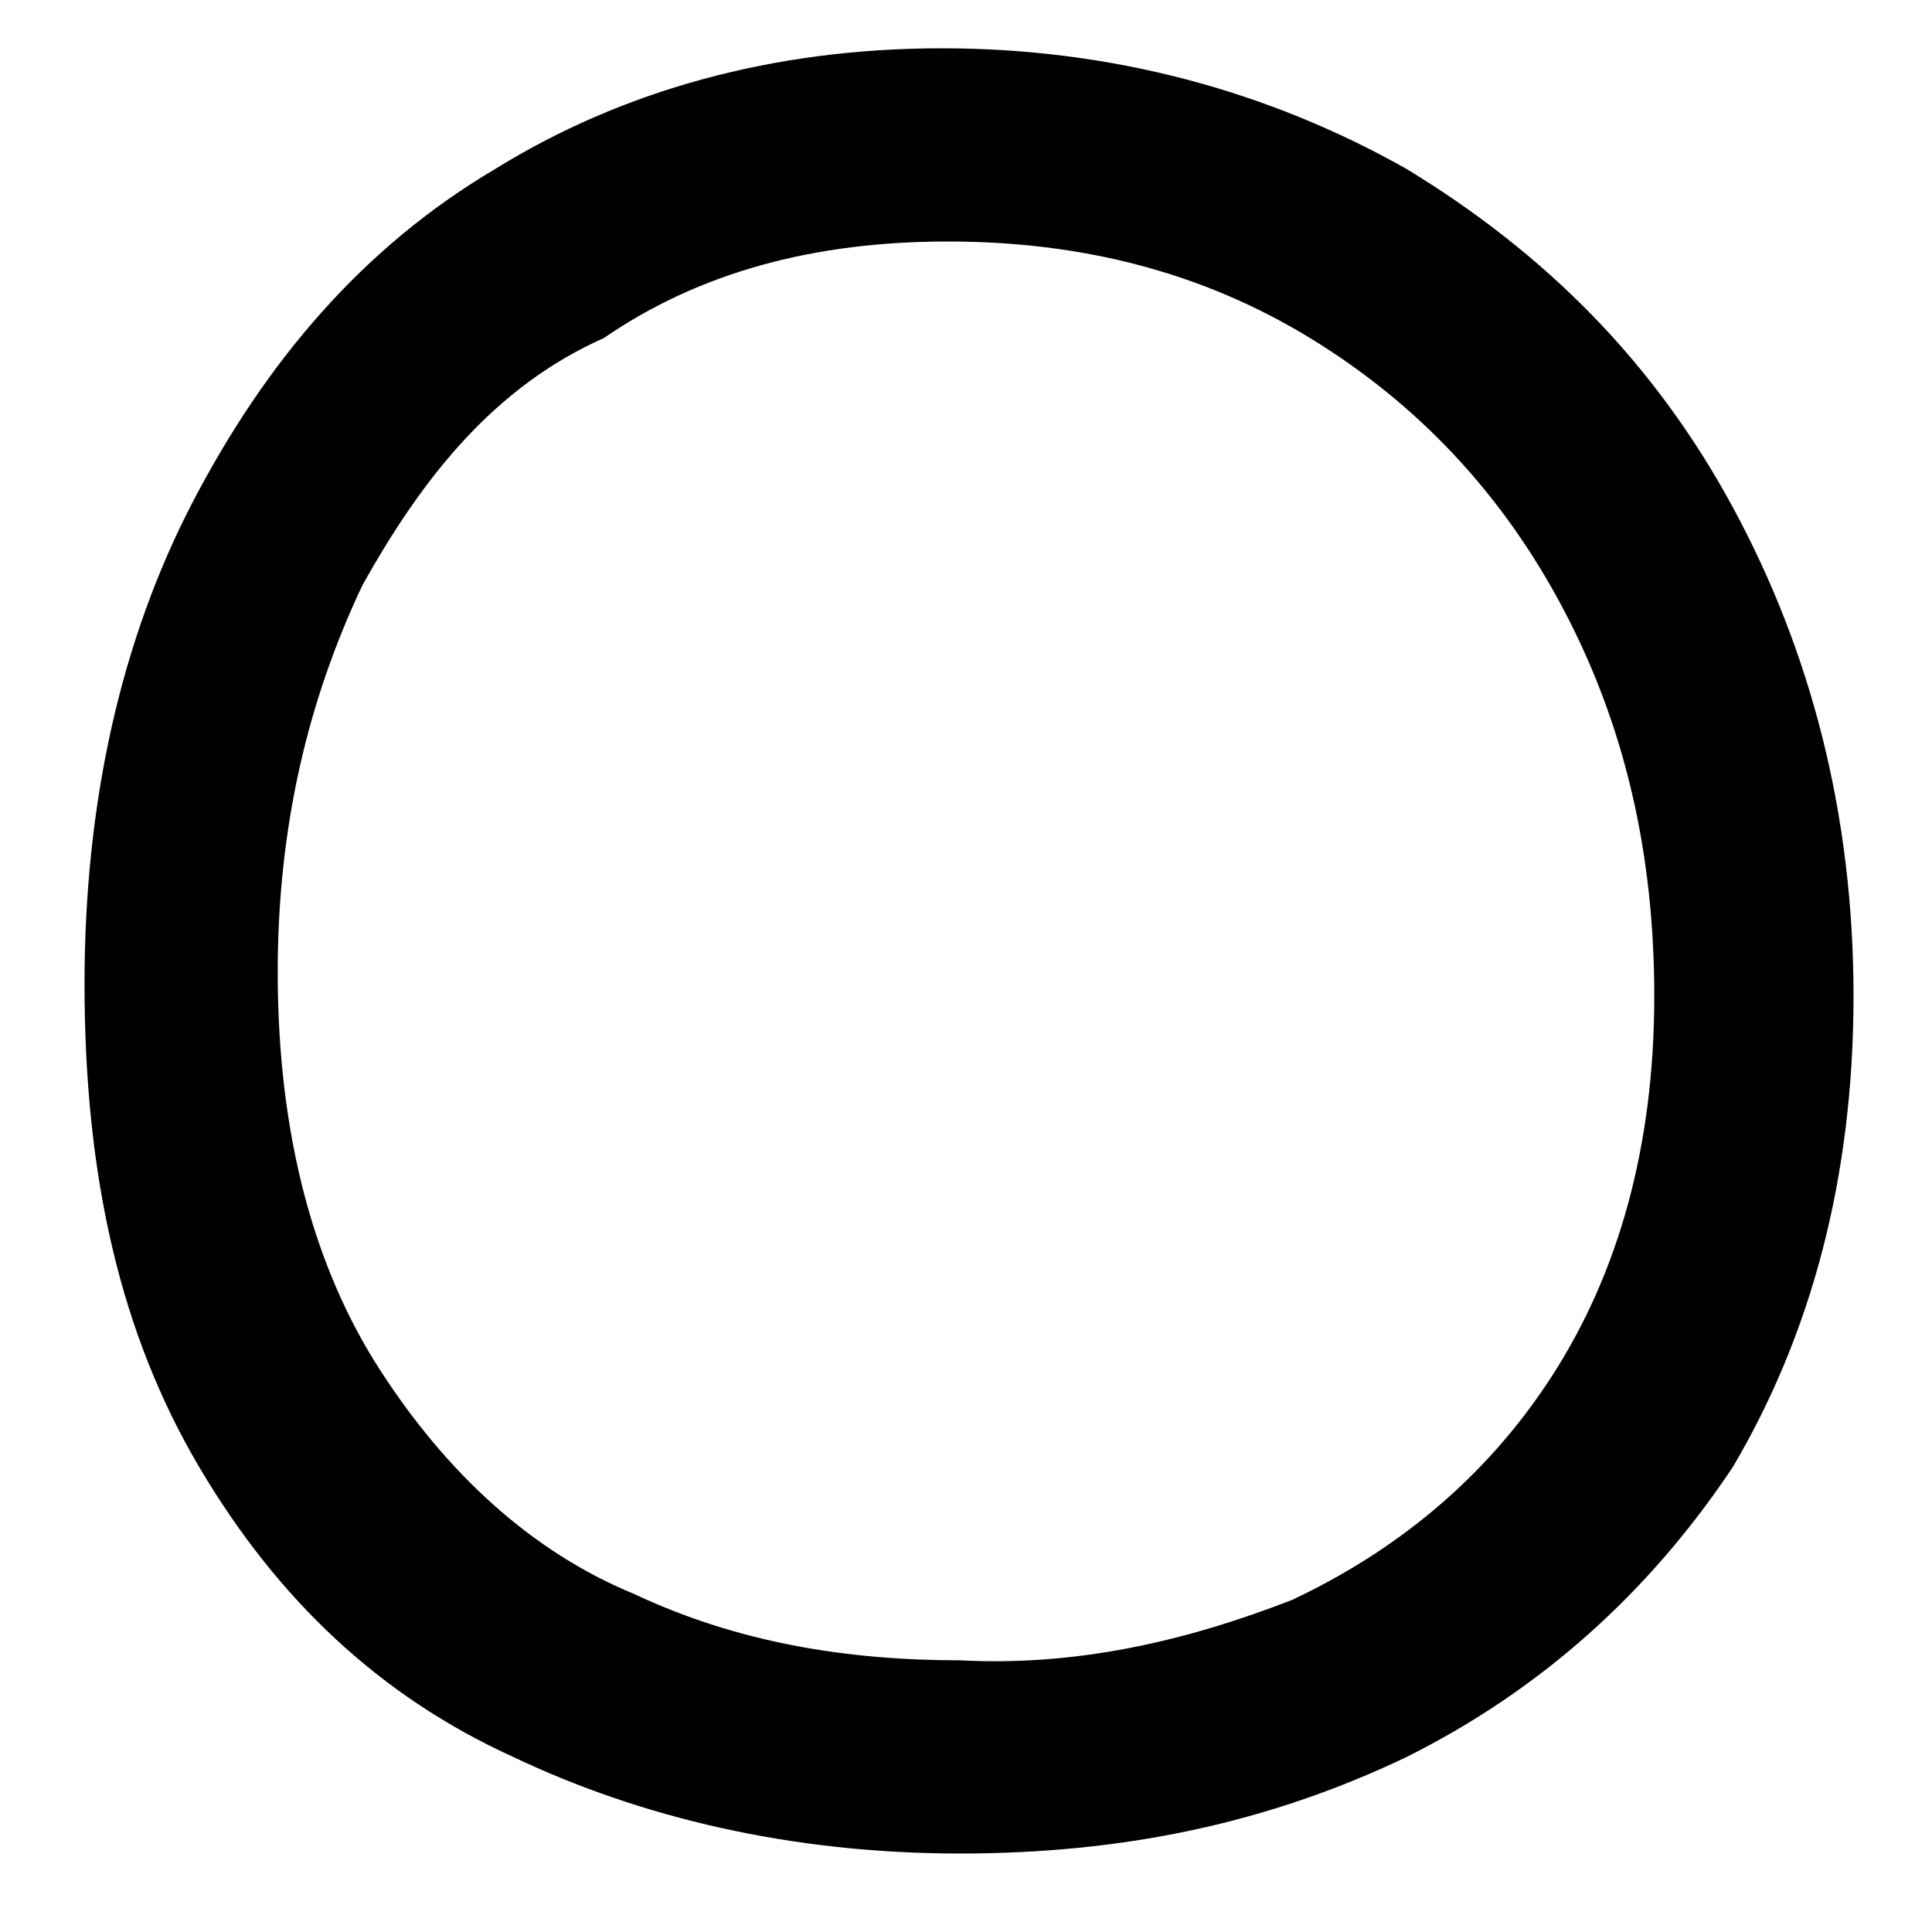
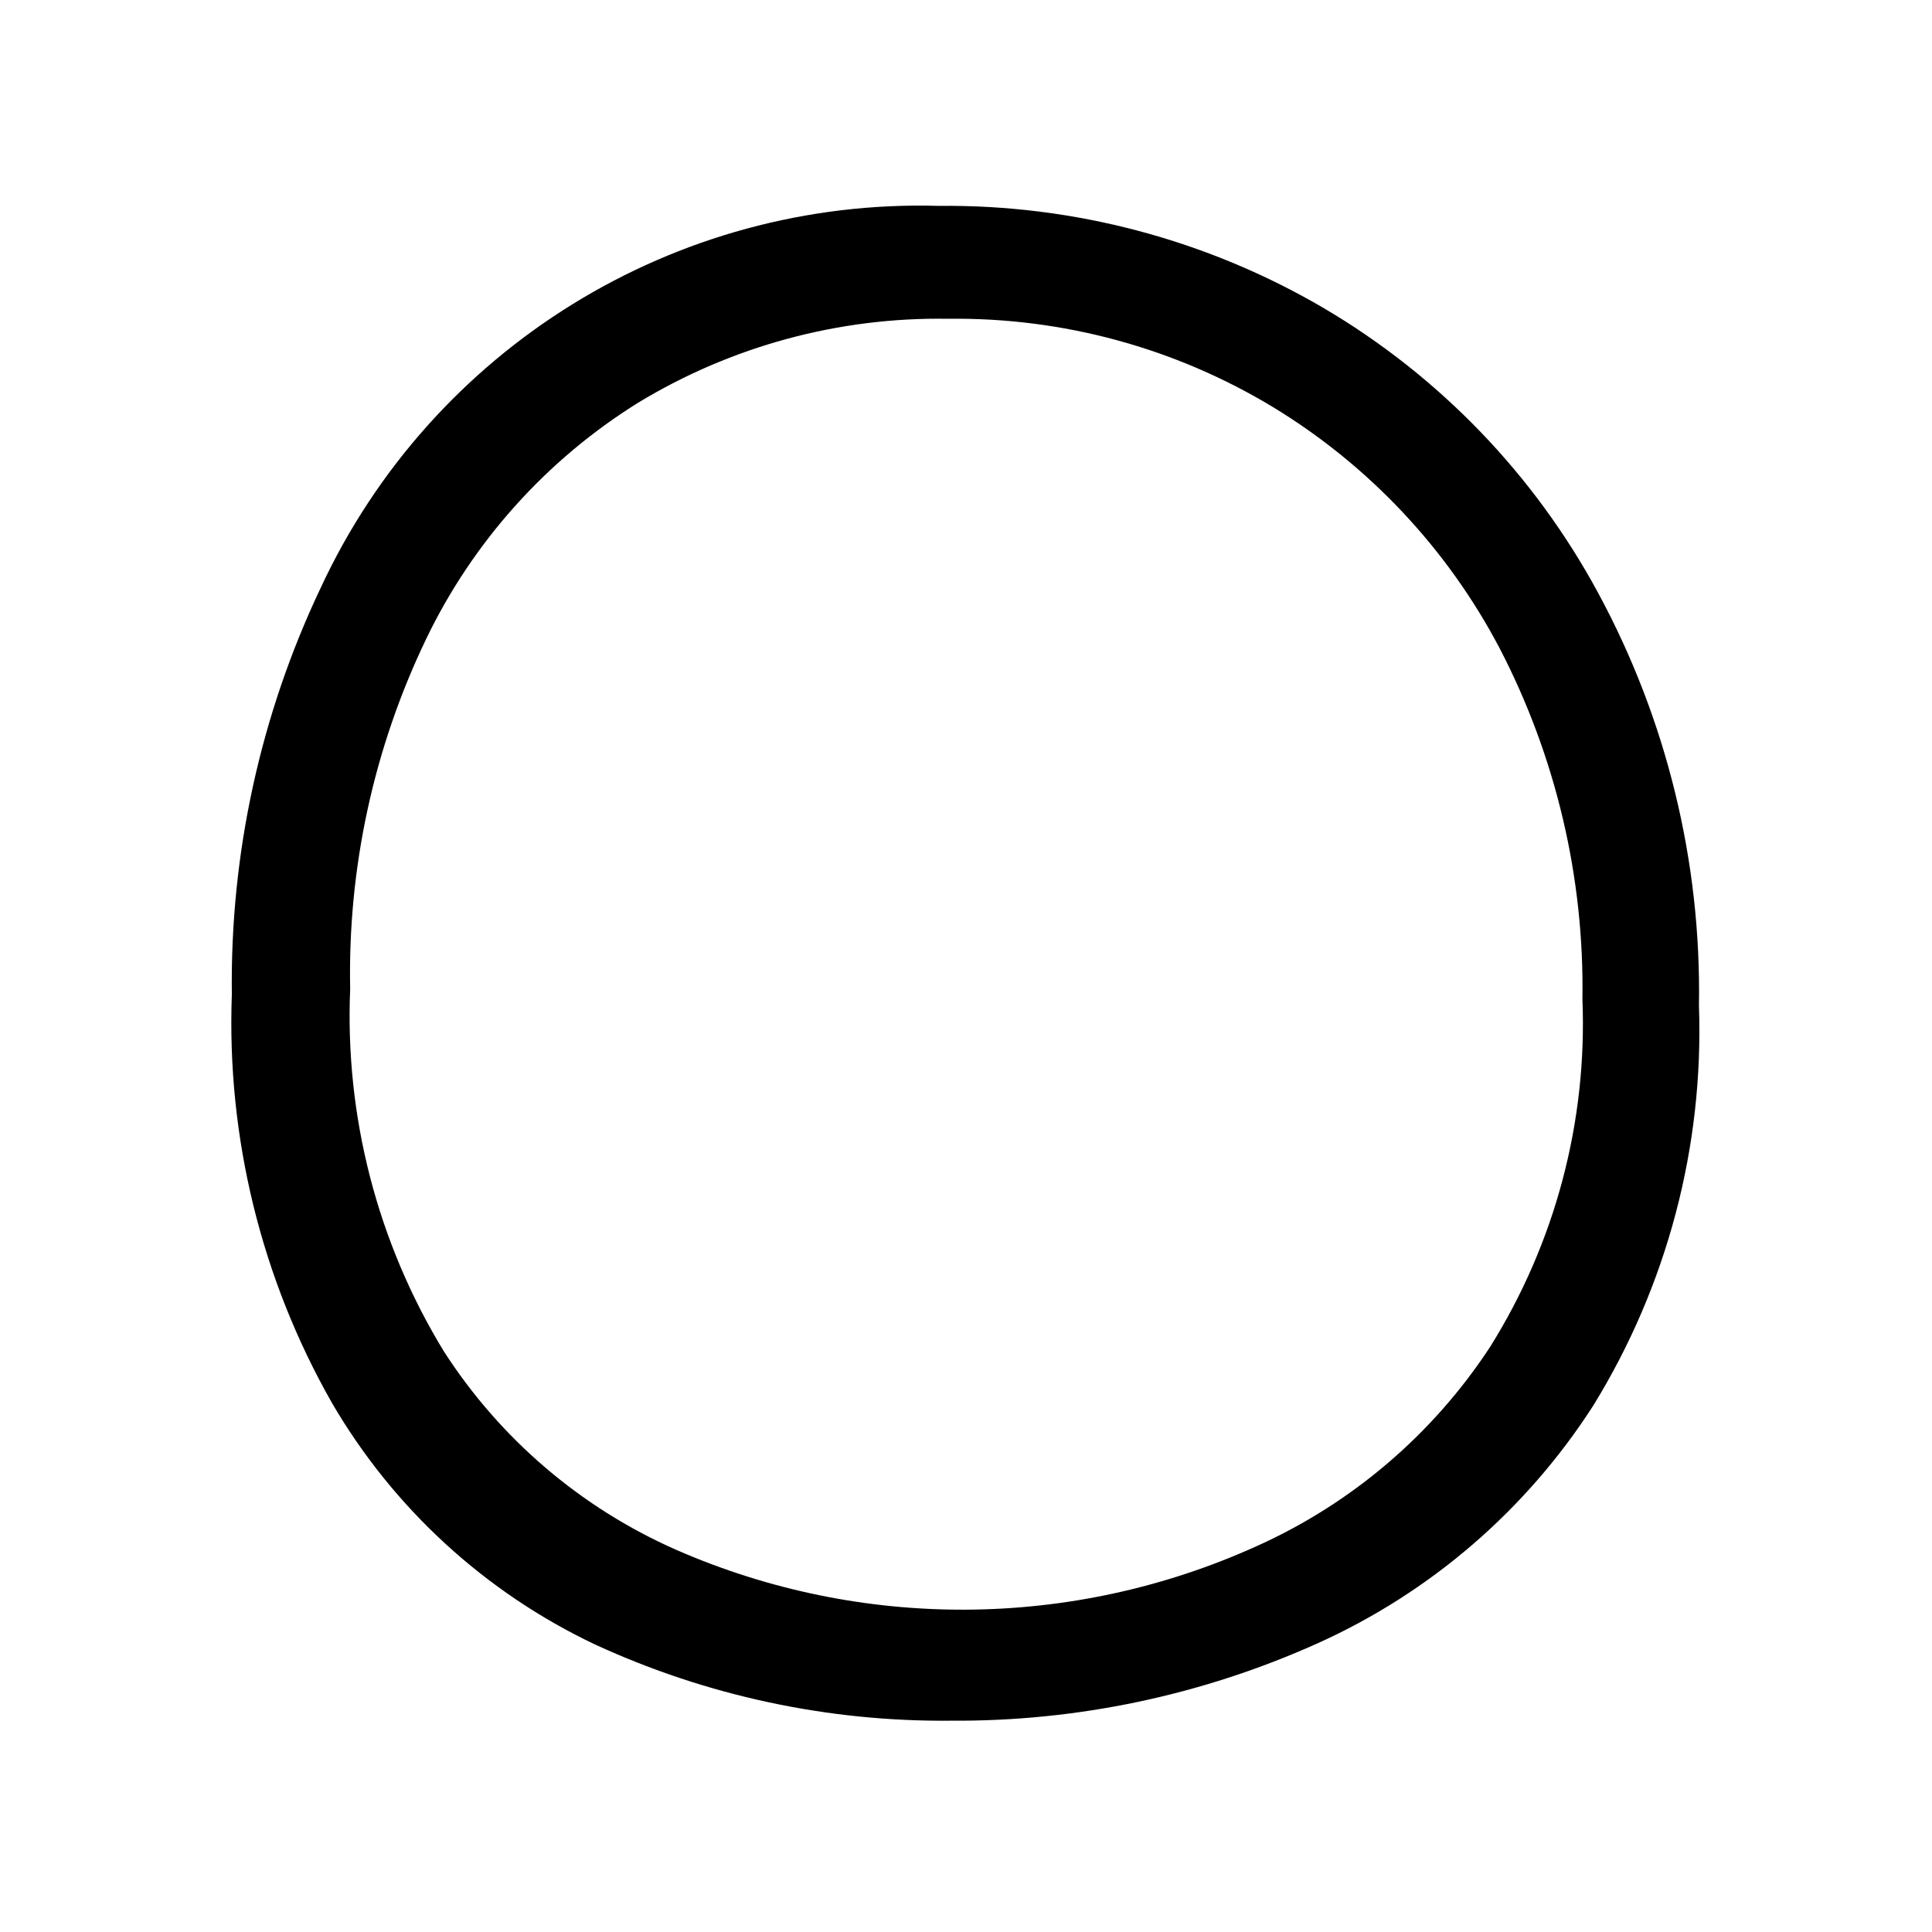
- <svg xmlns="http://www.w3.org/2000/svg" width="32" height="32" x="0px" y="0px" viewBox="0 0 32 32" xml:space="preserve">
-   <path d="M8.5,29.1c-2.2-1-3.9-2.6-5.2-4.8s-1.9-4.8-1.9-8c0-3,0.6-5.7,1.8-8s2.8-4.2,5-5.5c2.1-1.3,4.6-2,7.4-2     c2.8,0,5.4,0.7,7.7,2c2.3,1.4,4.1,3.2,5.4,5.6s2,5.1,2,8.1c0,3-0.7,5.6-2,7.8c-1.4,2.1-3.2,3.7-5.4,4.8c-2.3,1.1-4.7,1.6-7.4,1.6     C13.1,30.7,10.6,30.1,8.5,29.1z M21.4,26.5c1.7-0.8,3.2-2,4.3-3.7c1.1-1.7,1.7-3.8,1.7-6.3c0-2.4-0.5-4.5-1.5-6.4     c-1-1.9-2.4-3.4-4.2-4.5c-1.8-1.1-3.8-1.6-6-1.6c-2.2,0-4.1,0.5-5.7,1.6C8.2,6.4,7,7.9,6,9.7c-0.9,1.9-1.4,4-1.4,6.4     c0,2.7,0.6,4.9,1.7,6.6c1.1,1.7,2.5,3,4.2,3.7c1.7,0.8,3.5,1.1,5.4,1.1C17.8,27.6,19.6,27.2,21.4,26.5z" />
+ <svg xmlns="http://www.w3.org/2000/svg" viewBox="0 0 32 32">
+   <path d="M9.86,27.24a10,10,0,0,1-4.36-4,12.73,12.73,0,0,1-1.66-6.77A15.24,15.24,0,0,1,5.31,9.74,10.94,10.94,0,0,1,15.55,3.41,12.35,12.35,0,0,1,21.92,5.1a12.21,12.21,0,0,1,4.55,4.72,13.88,13.88,0,0,1,1.67,6.84,11.83,11.83,0,0,1-1.75,6.62,10.6,10.6,0,0,1-4.57,3.94,14.55,14.55,0,0,1-6.07,1.28A13.77,13.77,0,0,1,9.86,27.24Zm10.93-1.62a9.06,9.06,0,0,0,3.89-3.31,10.09,10.09,0,0,0,1.53-5.76,12.2,12.2,0,0,0-1.37-5.81,10.26,10.26,0,0,0-3.76-4,10.14,10.14,0,0,0-5.38-1.46,9.59,9.59,0,0,0-5.13,1.39,9.42,9.42,0,0,0-3.51,3.91,12.78,12.78,0,0,0-1.26,5.8,10.66,10.66,0,0,0,1.55,6,8.79,8.79,0,0,0,3.85,3.29,11.82,11.82,0,0,0,9.59-.05Z" />
</svg>
